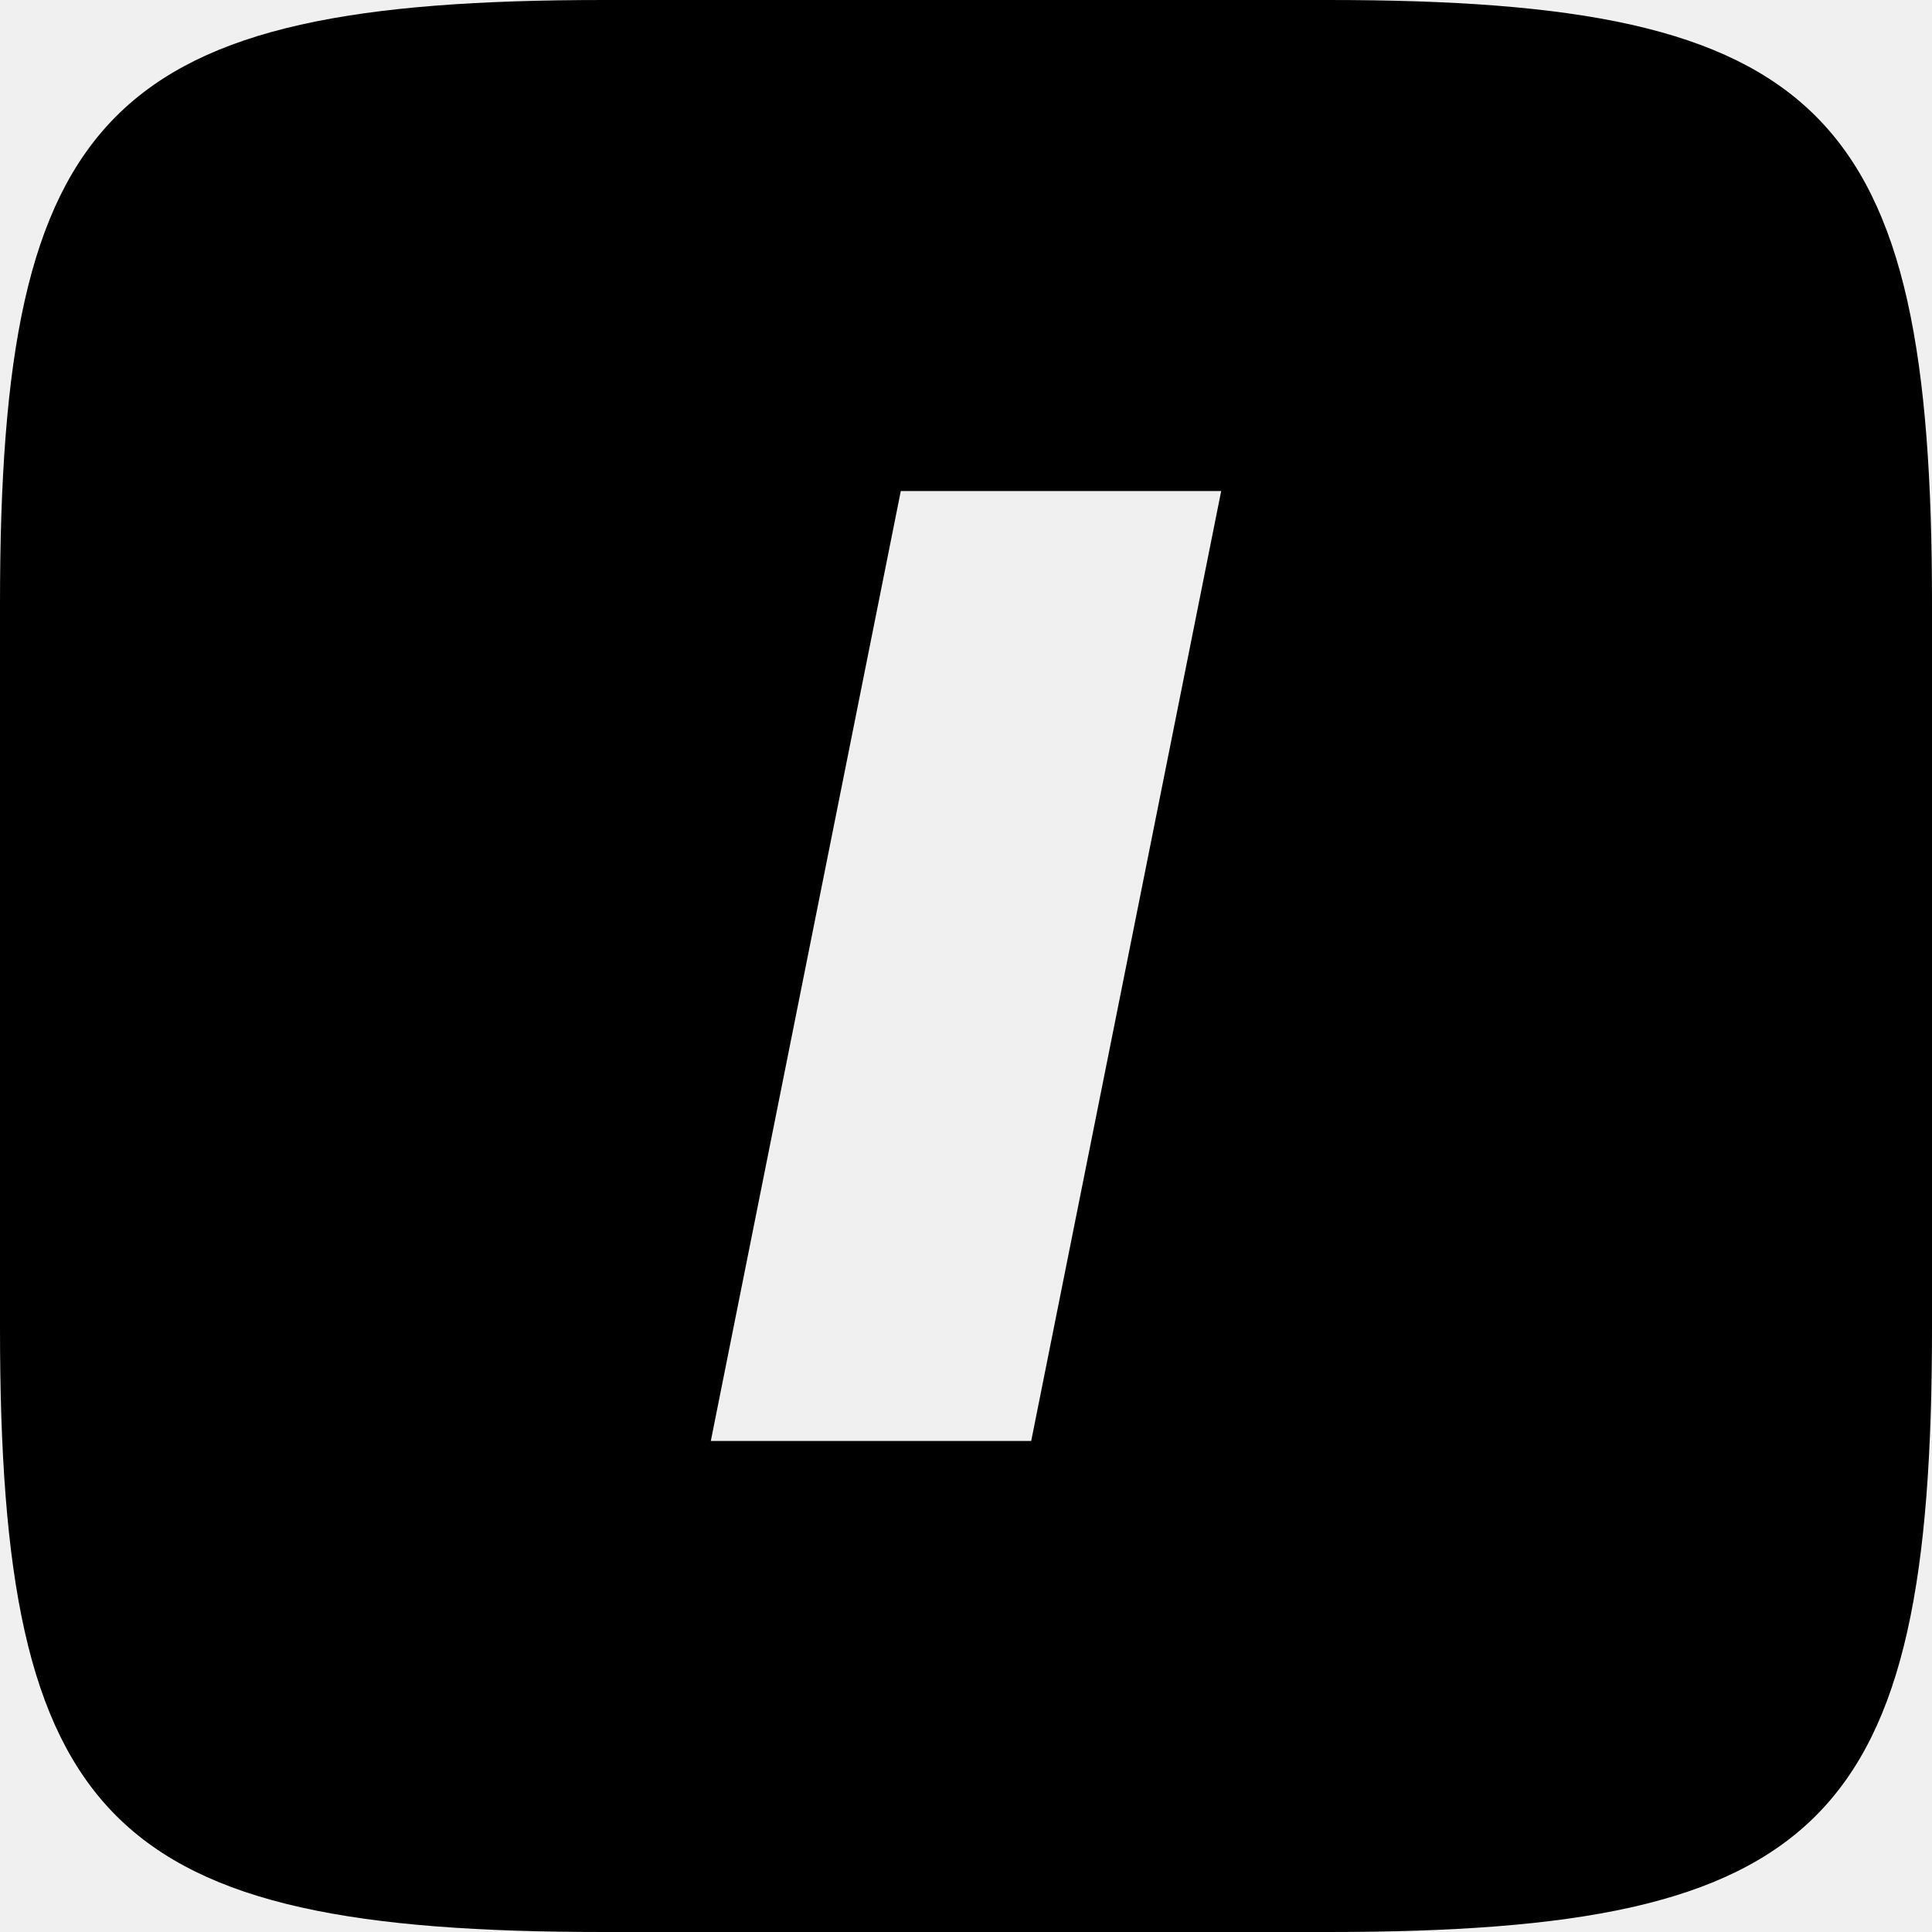
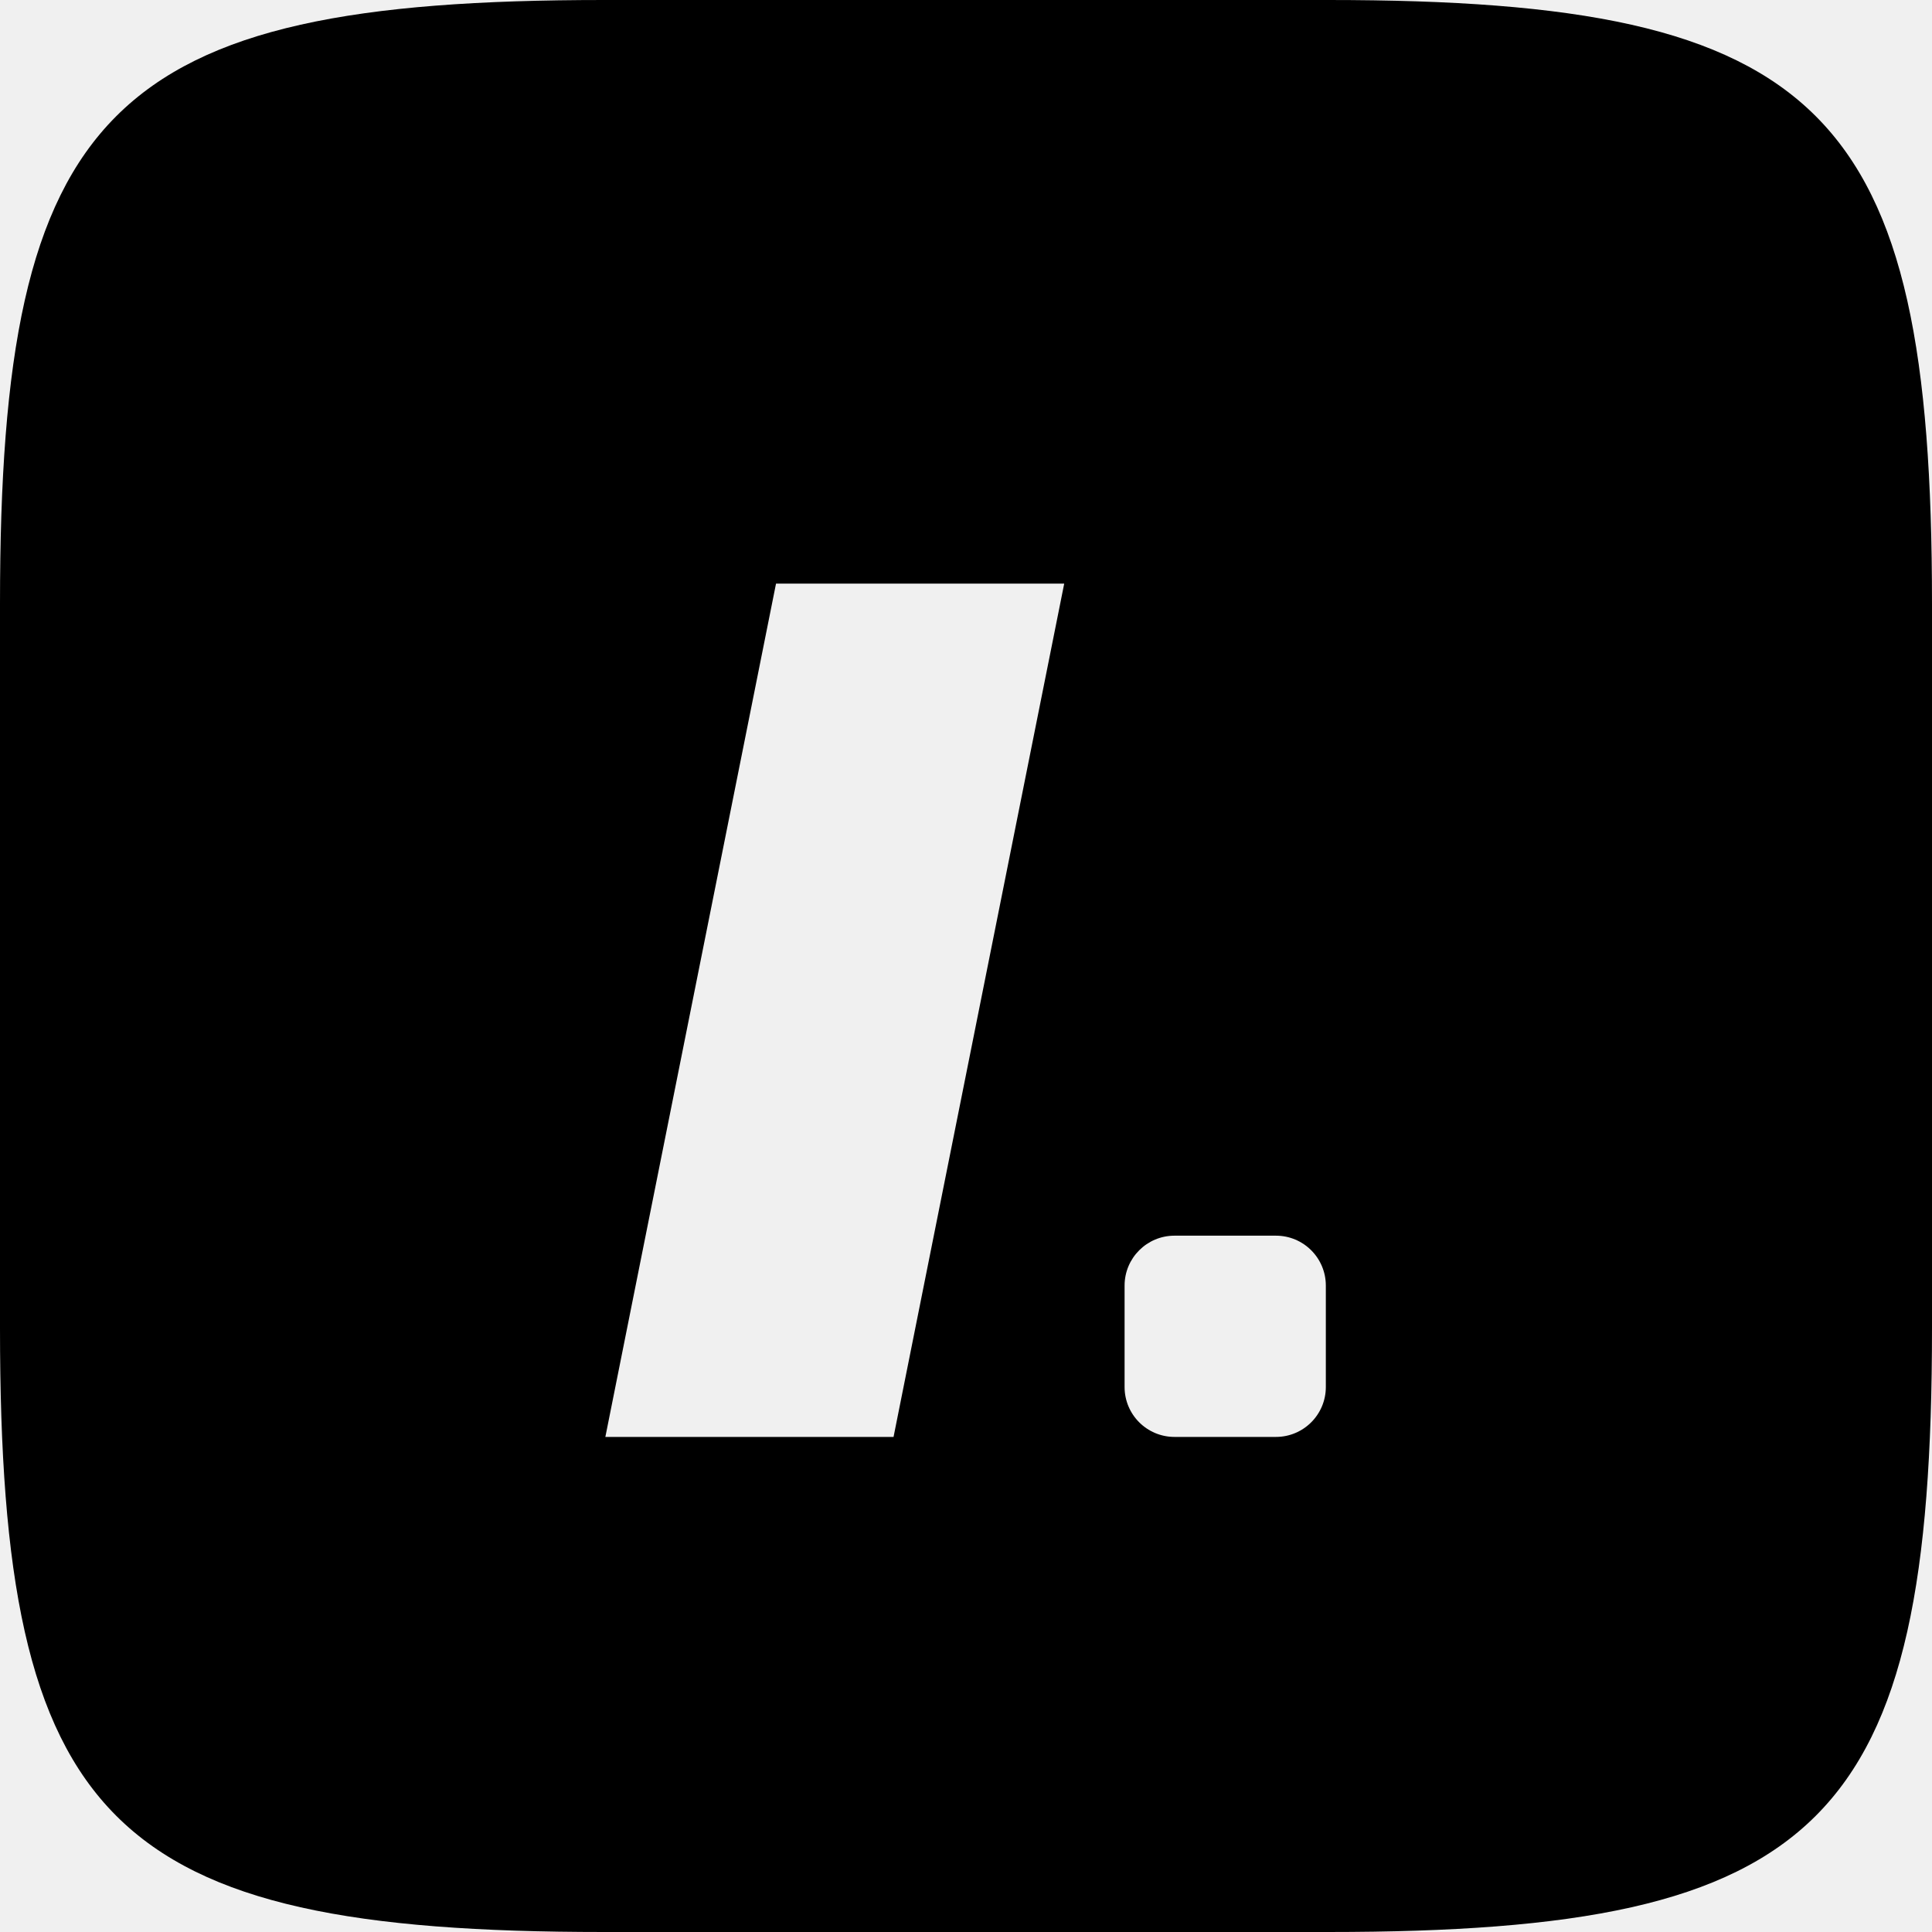
<svg xmlns="http://www.w3.org/2000/svg" width="128" height="128" viewBox="0 0 24 24">
  <style>
    path.sq { fill: #000000; }
    @media (prefers-color-scheme: dark) { path.sq { fill: #FFFFFF; } }
  </style>
  <mask id="tool-mark-instanten">
    <rect width="24" height="24" fill="#fff" />
-     <path d="M8.83 17.9 11.19 6.1H15.17L12.81 17.9Z" fill="#000" />
+     <path d="M7.52 17.85 9.64 7.25H13.22L11.10 17.85ZM14.59 15.35H15.85A0.62 0.62 0 0 1 16.47 15.97V17.23A0.62 0.62 0 0 1 15.85 17.85H14.59A0.62 0.62 0 0 1 13.97 17.23V15.97A0.62 0.62 0 0 1 14.59 15.35Z" fill="#000" />
  </mask>
  <path class="sq" fill-rule="evenodd" mask="url(#tool-mark-instanten)" d="M7.5 0H16.5C22.65 0 24 1.35 24 7.5V16.5C24 22.65 22.65 24 16.5 24H7.5C1.35 24 0 22.65 0 16.5V7.5C0 1.35 1.35 0 7.5 0Z" />
</svg>
